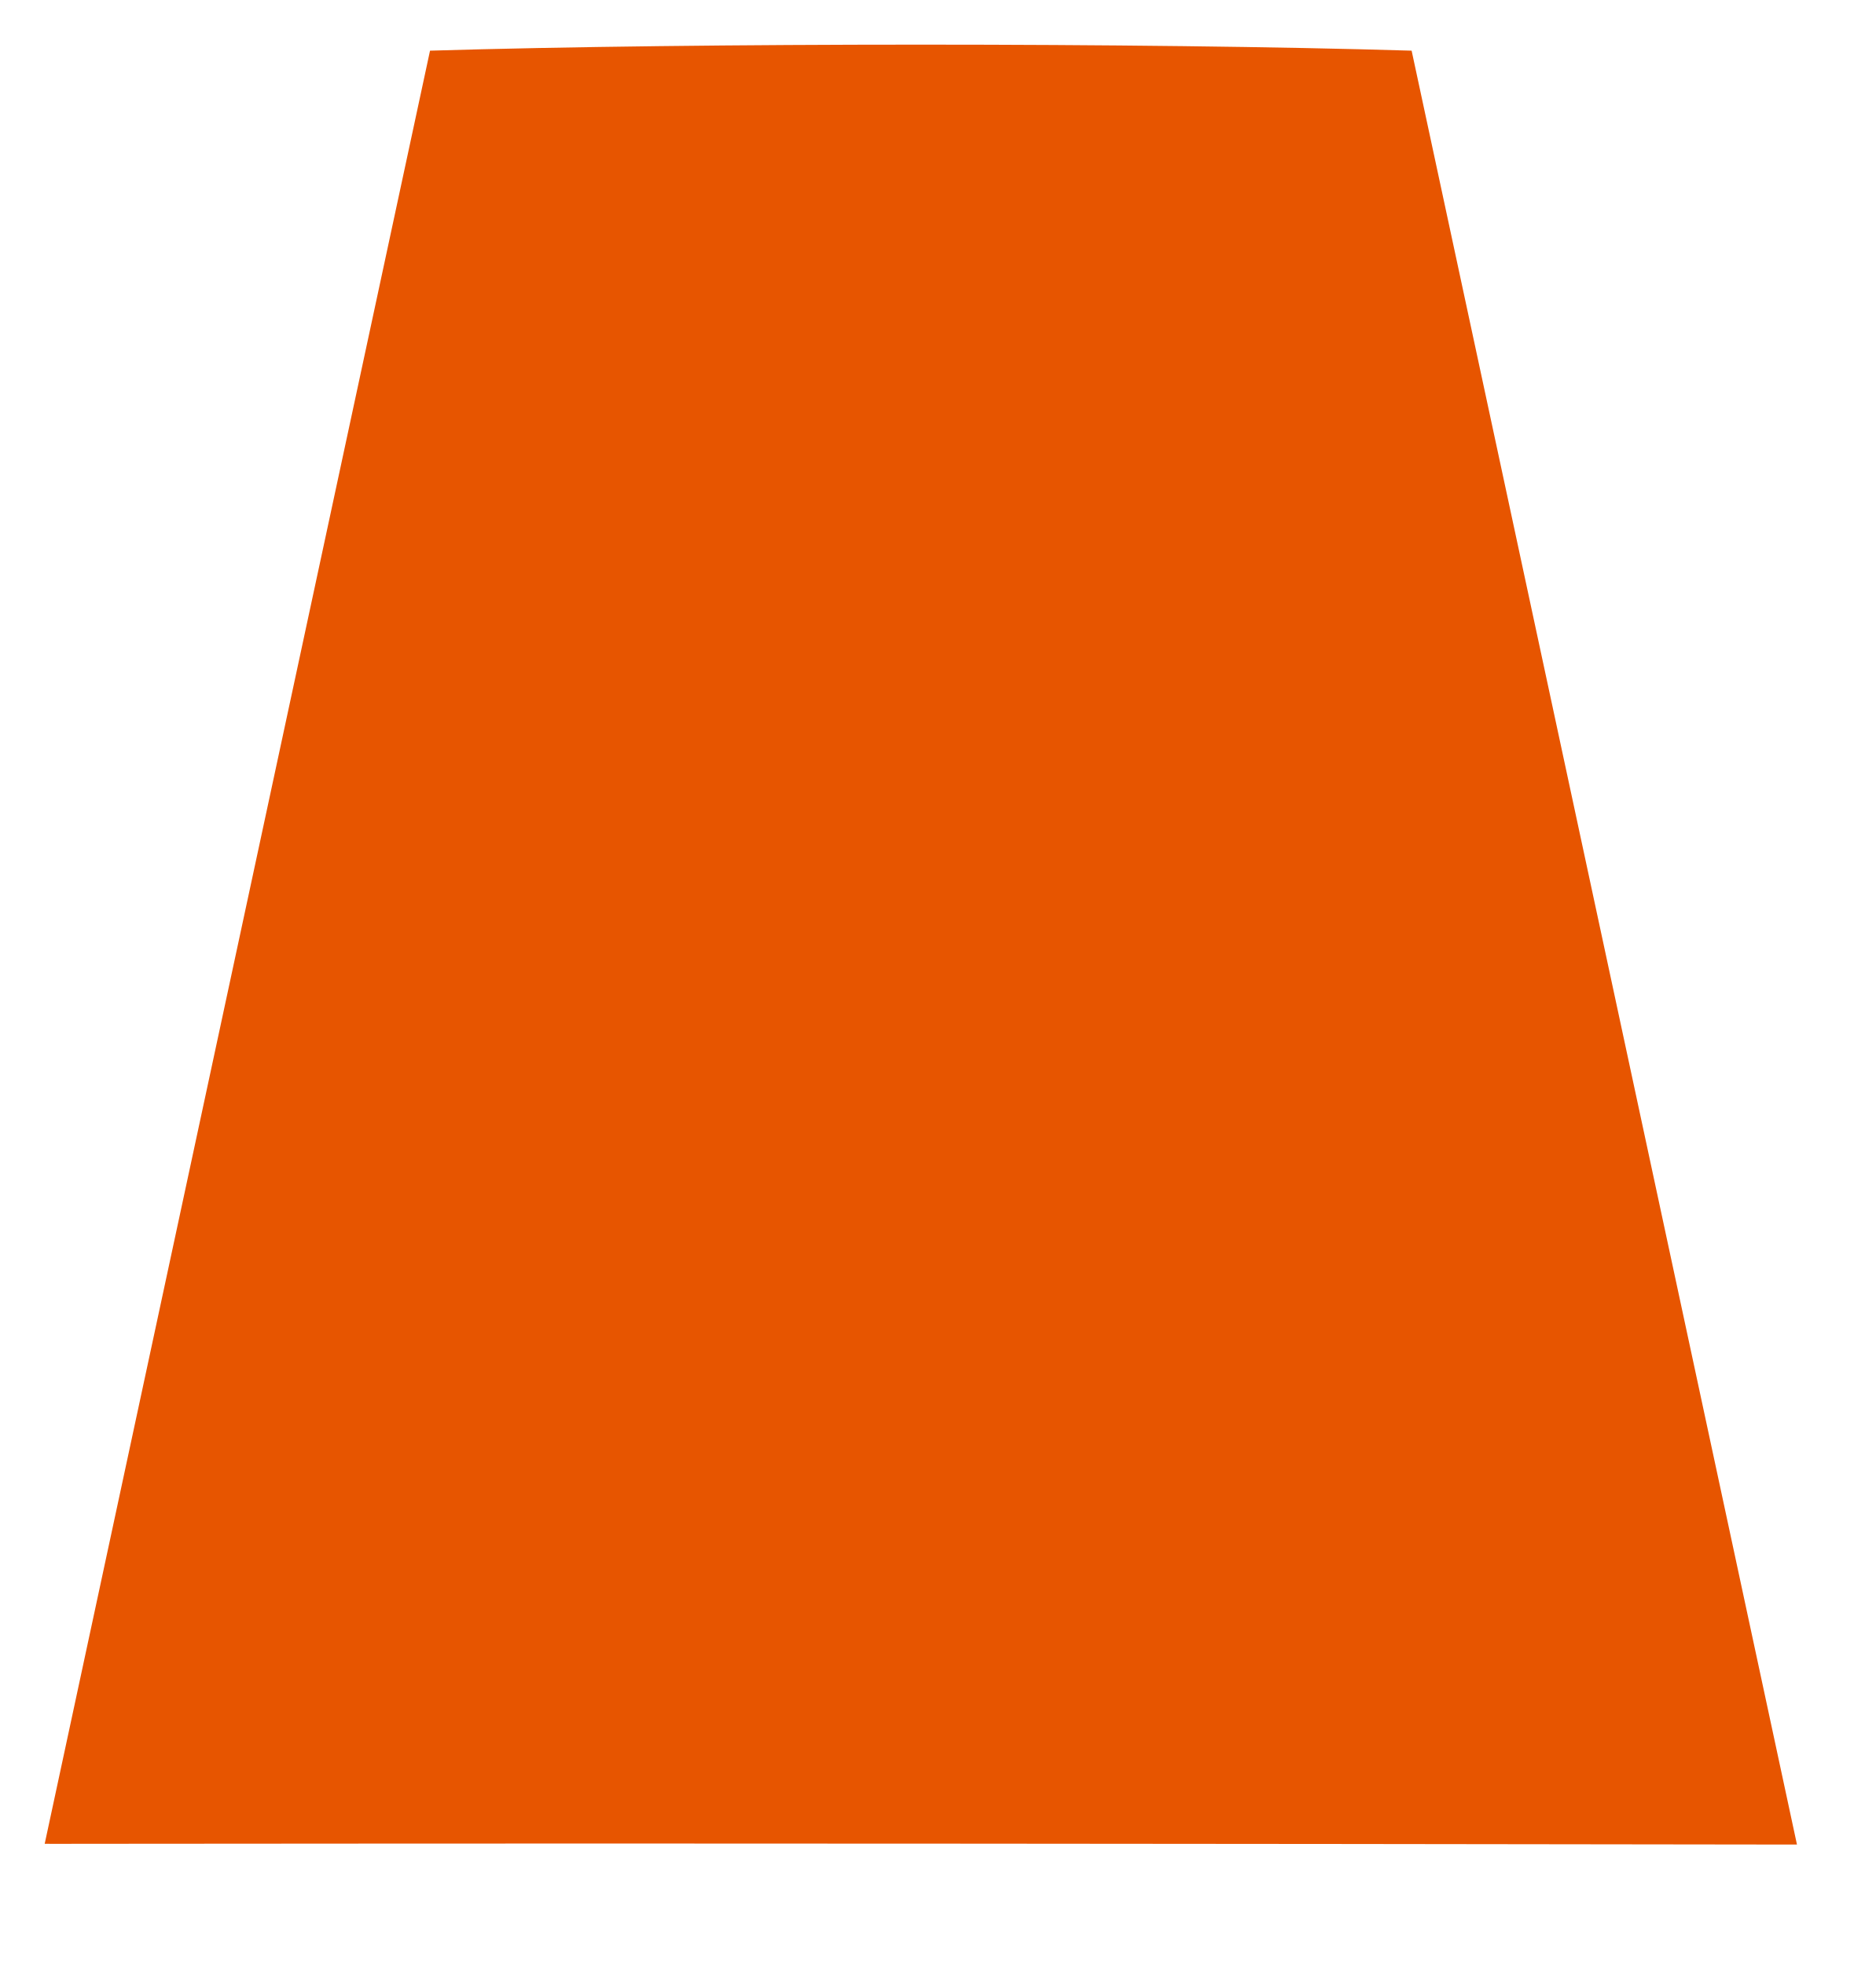
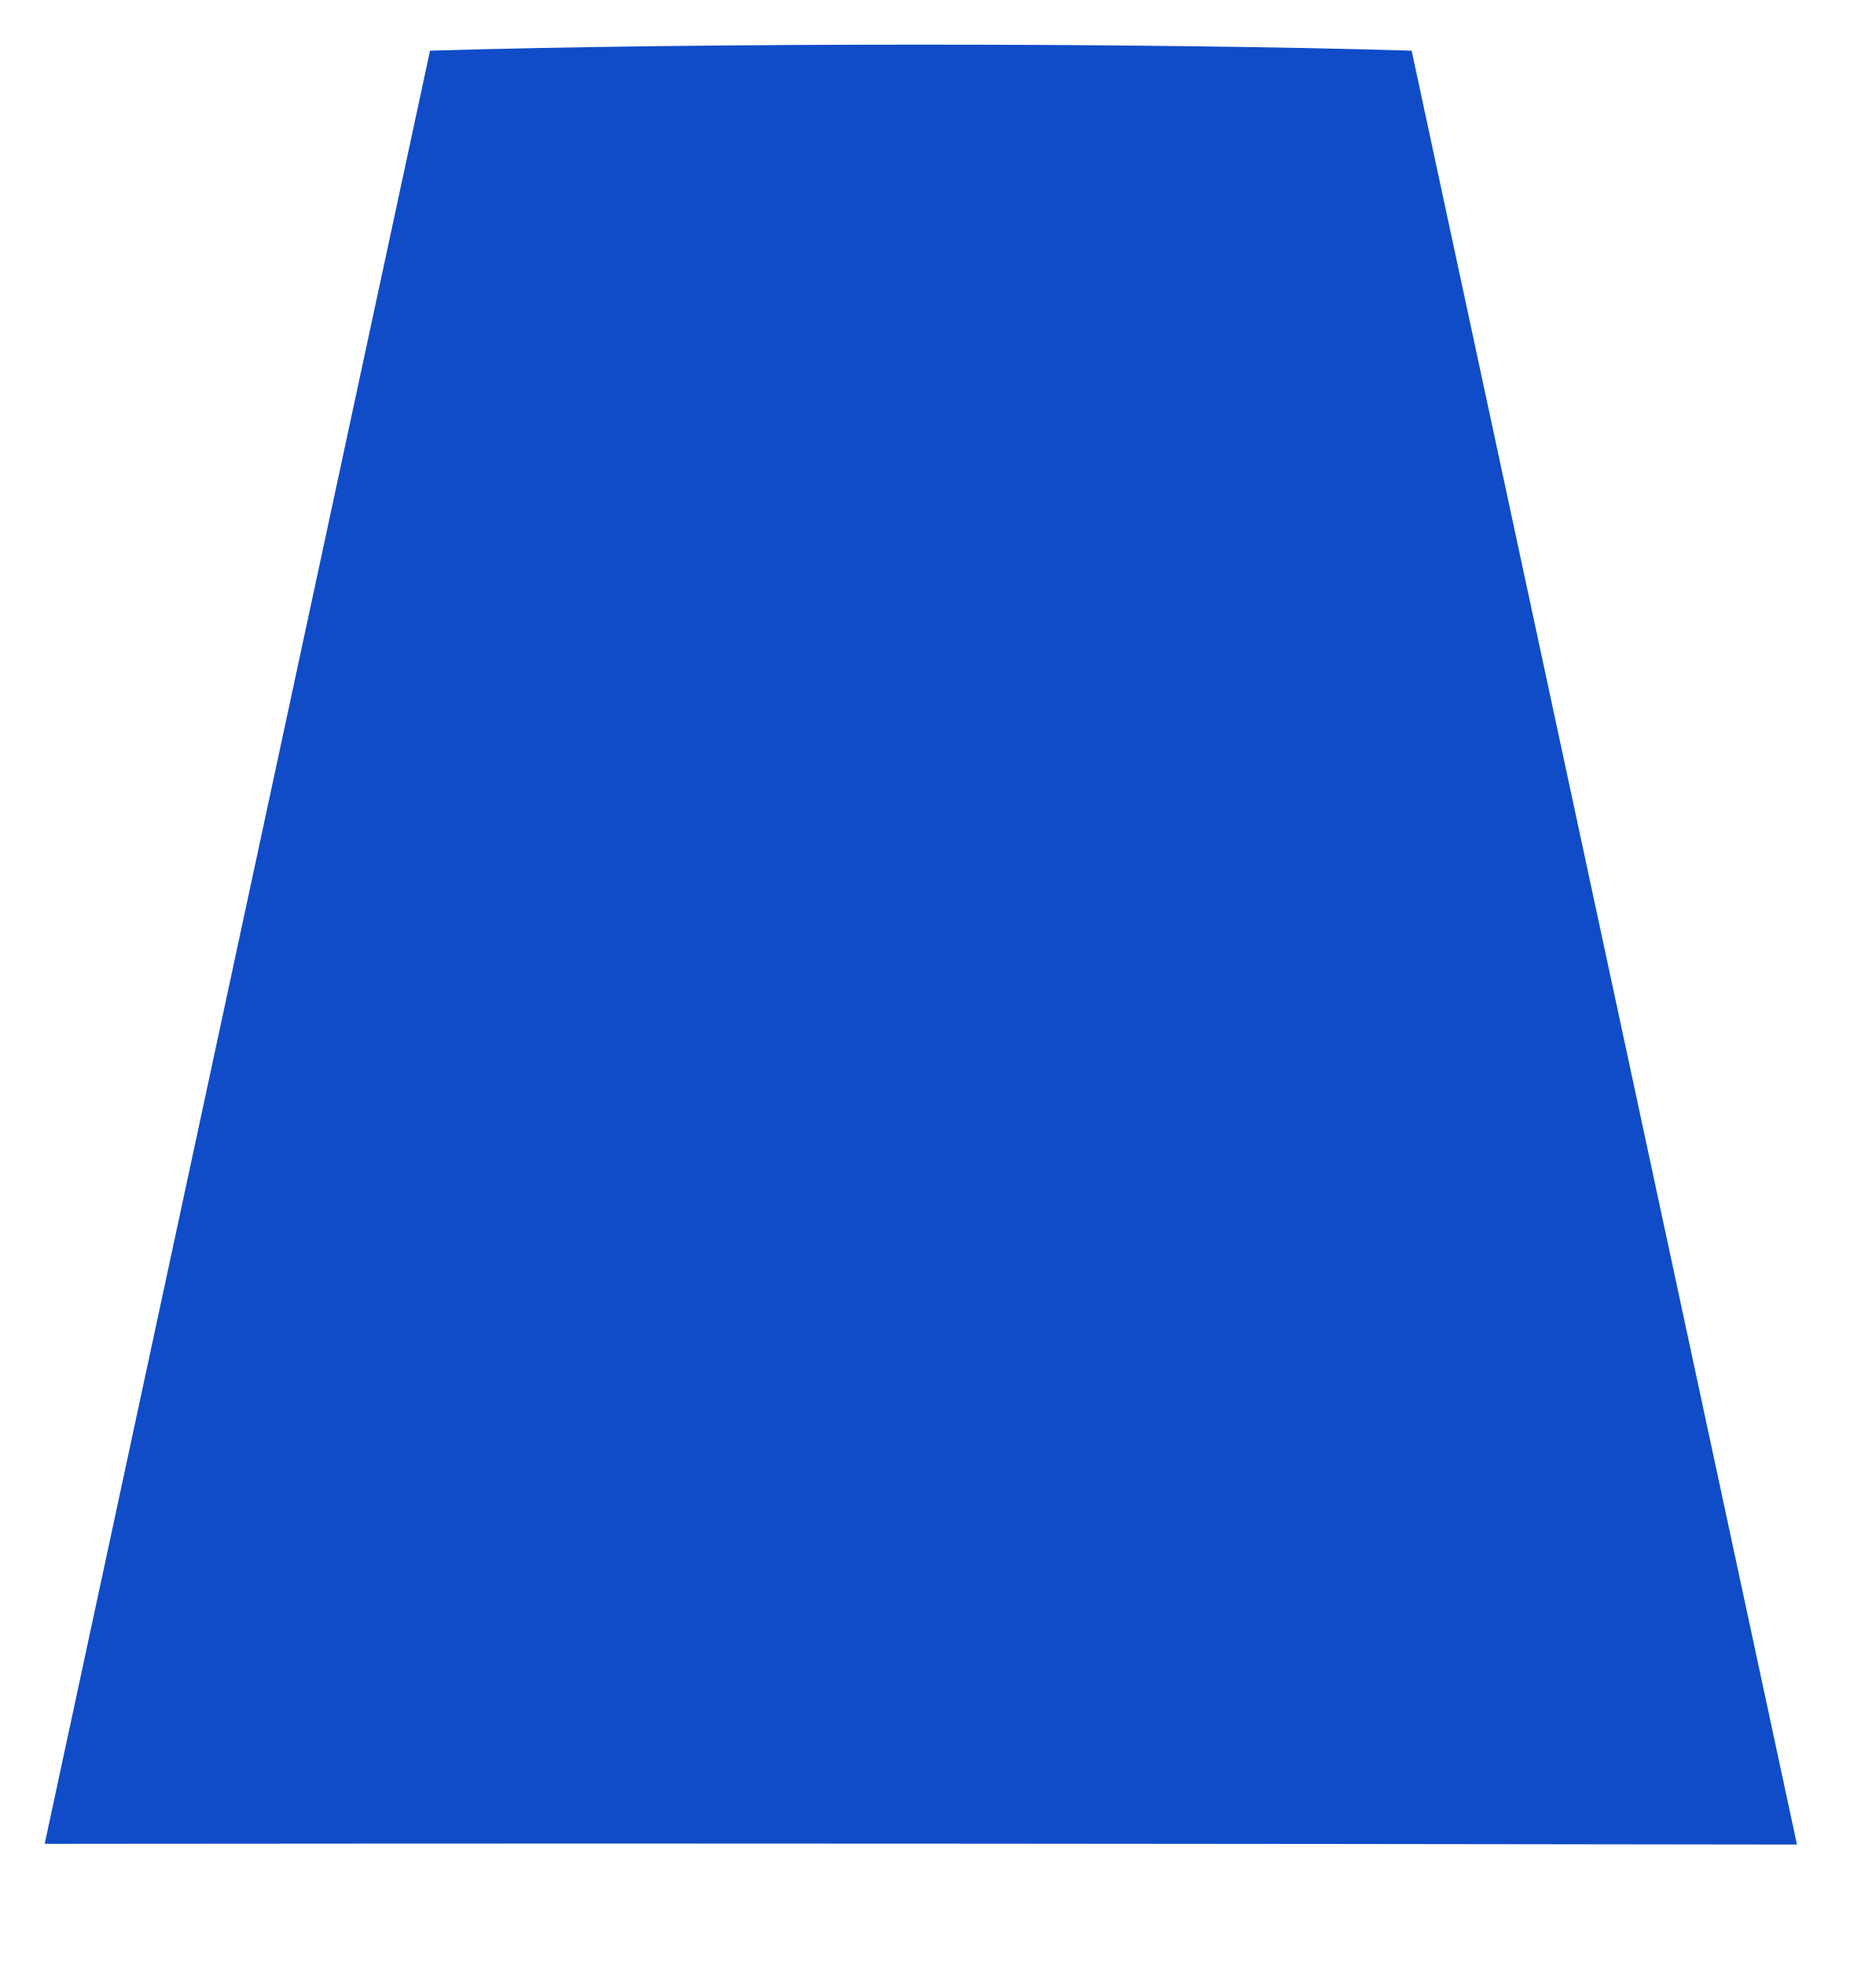
<svg xmlns="http://www.w3.org/2000/svg" width="100%" height="100%" viewBox="0 0 21 22" version="1.1" xml:space="preserve" style="fill-rule:evenodd;clip-rule:evenodd;stroke-linecap:round;stroke-linejoin:round;stroke-miterlimit:1.5;">
  <g transform="matrix(1,0,0,1,-589.027,-114.683)">
    <g id="straight-cog-part" transform="matrix(0.925484,0,-5.55112e-17,0.857751,-116.256,27.4998)">
-       <path d="M779.148,102.303C775.91,102.198 770.509,102.198 767.272,102.303L762.61,125.708C762.603,125.712 767.867,125.693 783.81,125.718L779.148,102.303Z" style="fill:rgb(231, 85, 0);stroke:rgb(rgb(231, 85, 0));stroke-width:1.12px;" />
+       <path d="M779.148,102.303C775.91,102.198 770.509,102.198 767.272,102.303L762.61,125.708C762.603,125.712 767.867,125.693 783.81,125.718L779.148,102.303Z" style="fill:rgb(16, 76, 200);stroke:rgb(rgb(231, 85, 0));stroke-width:1.12px;" />
    </g>
  </g>
</svg>
